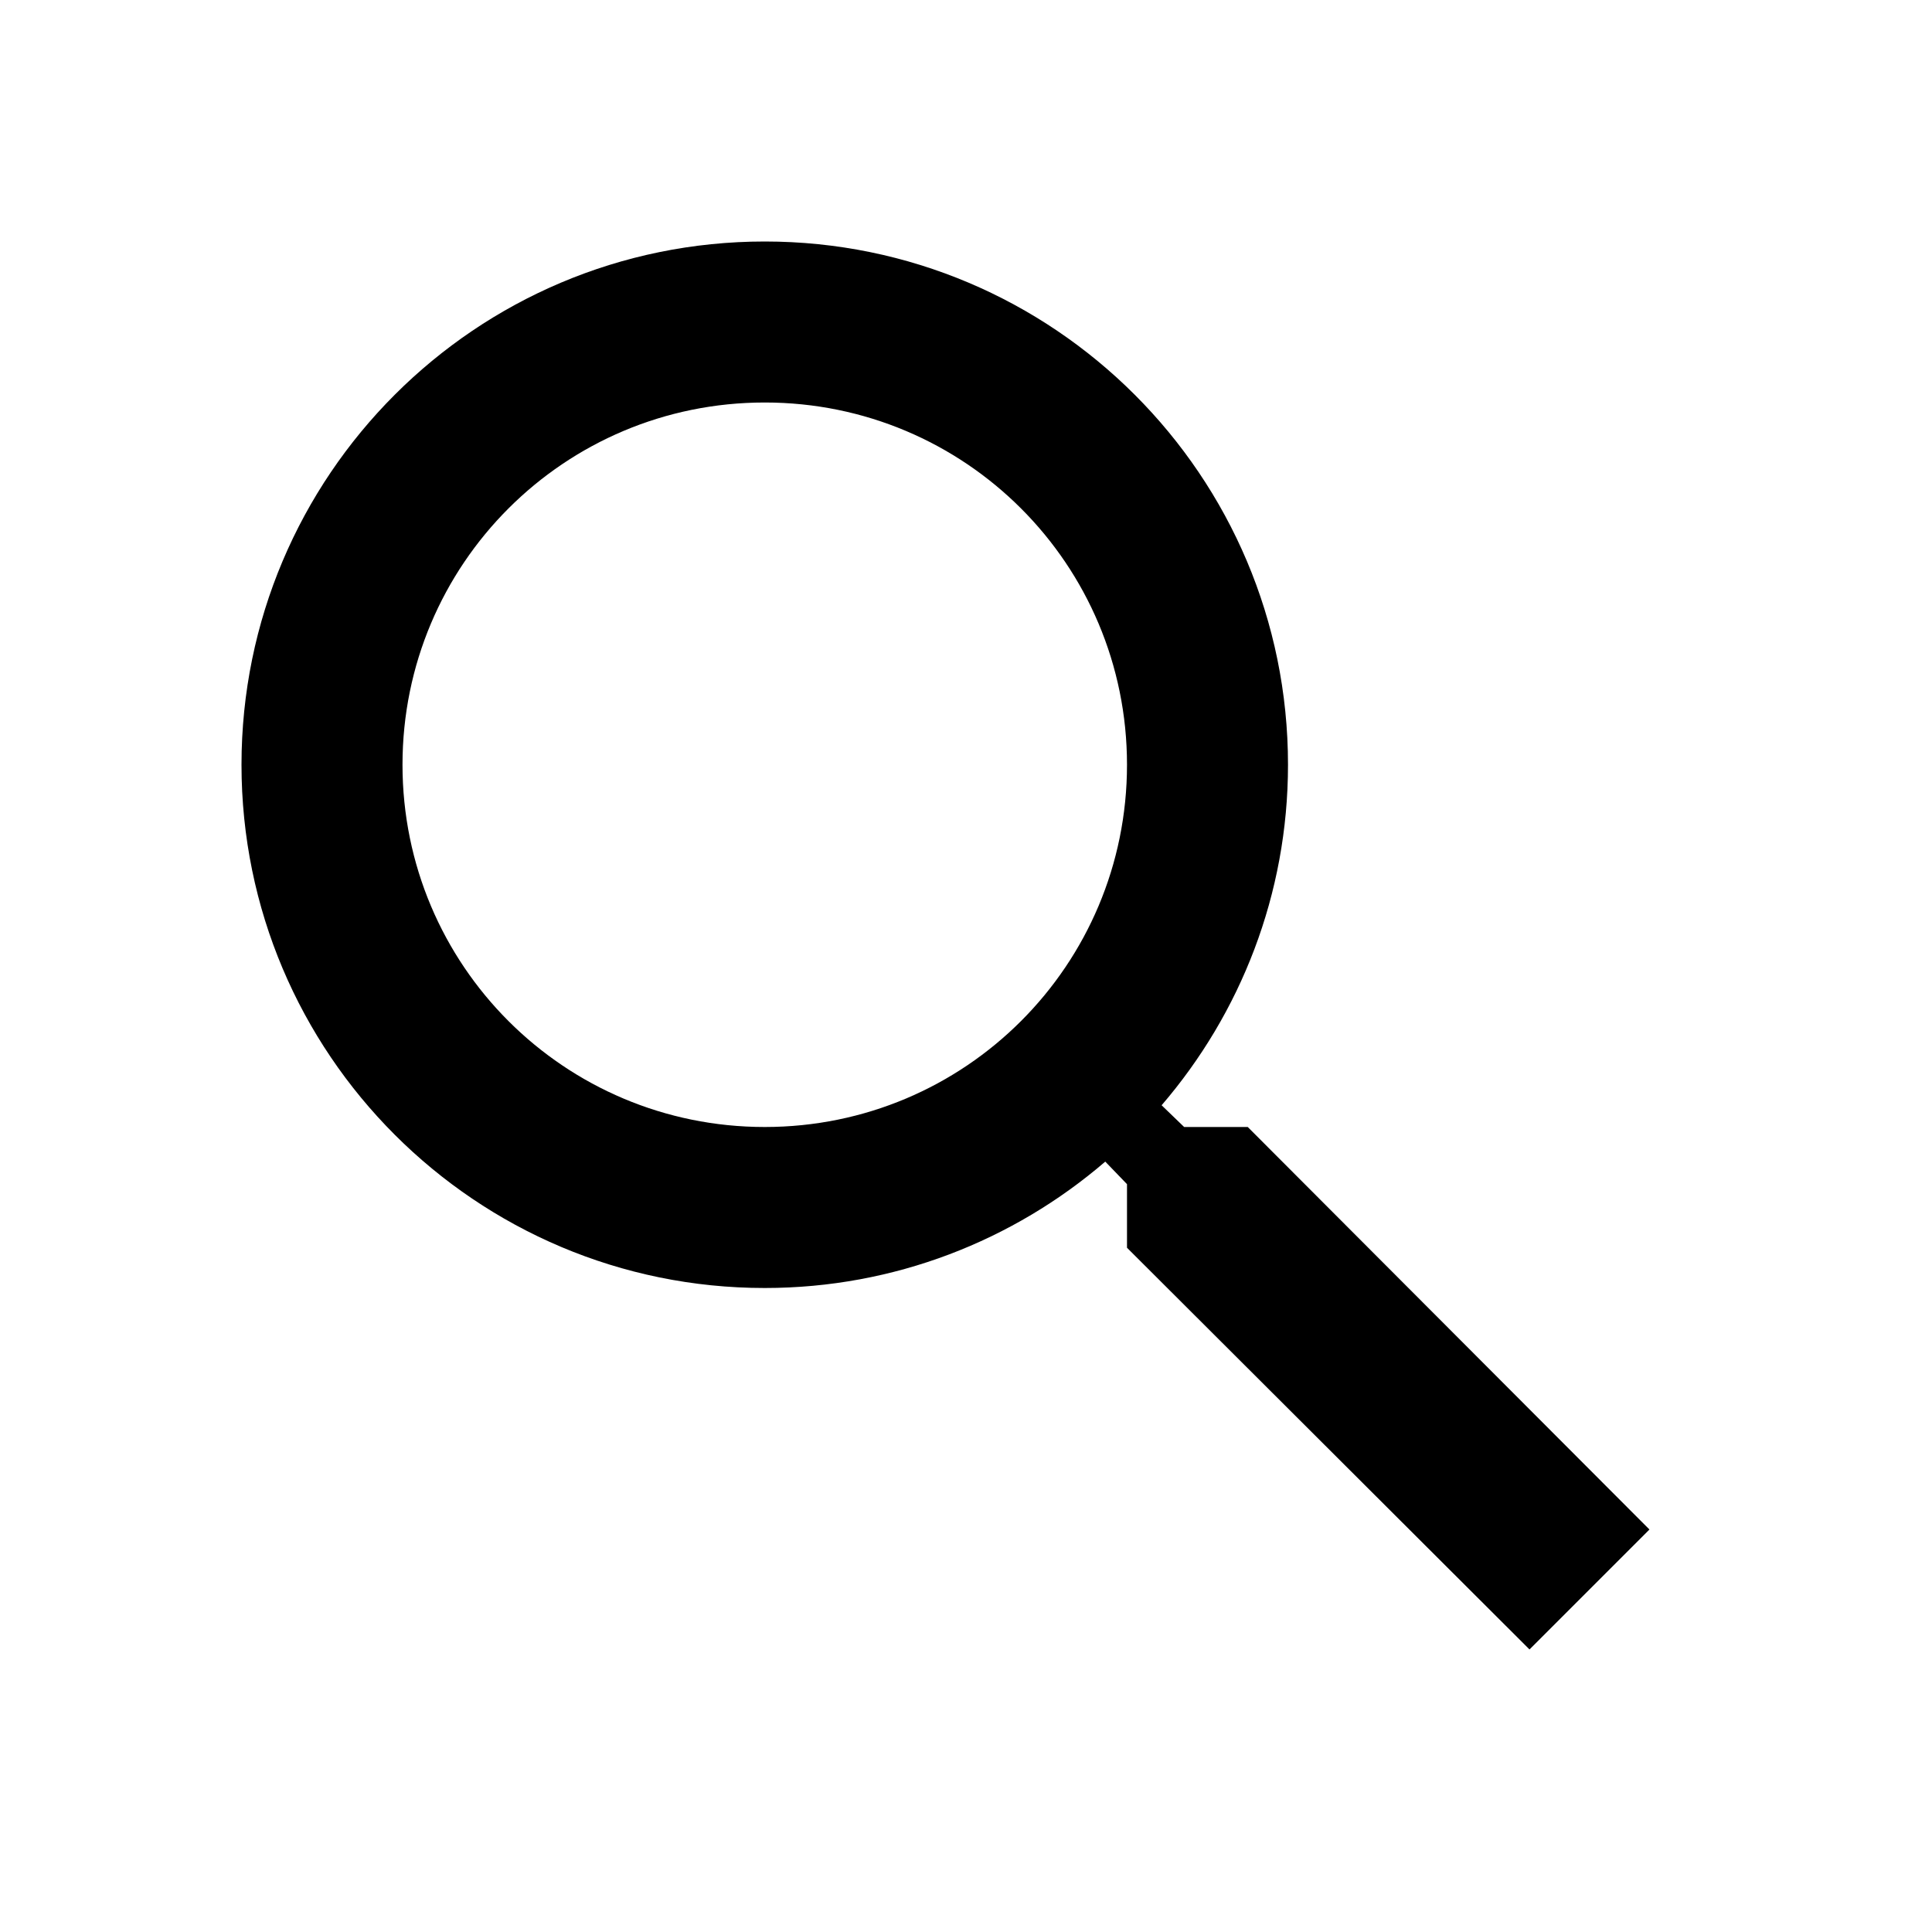
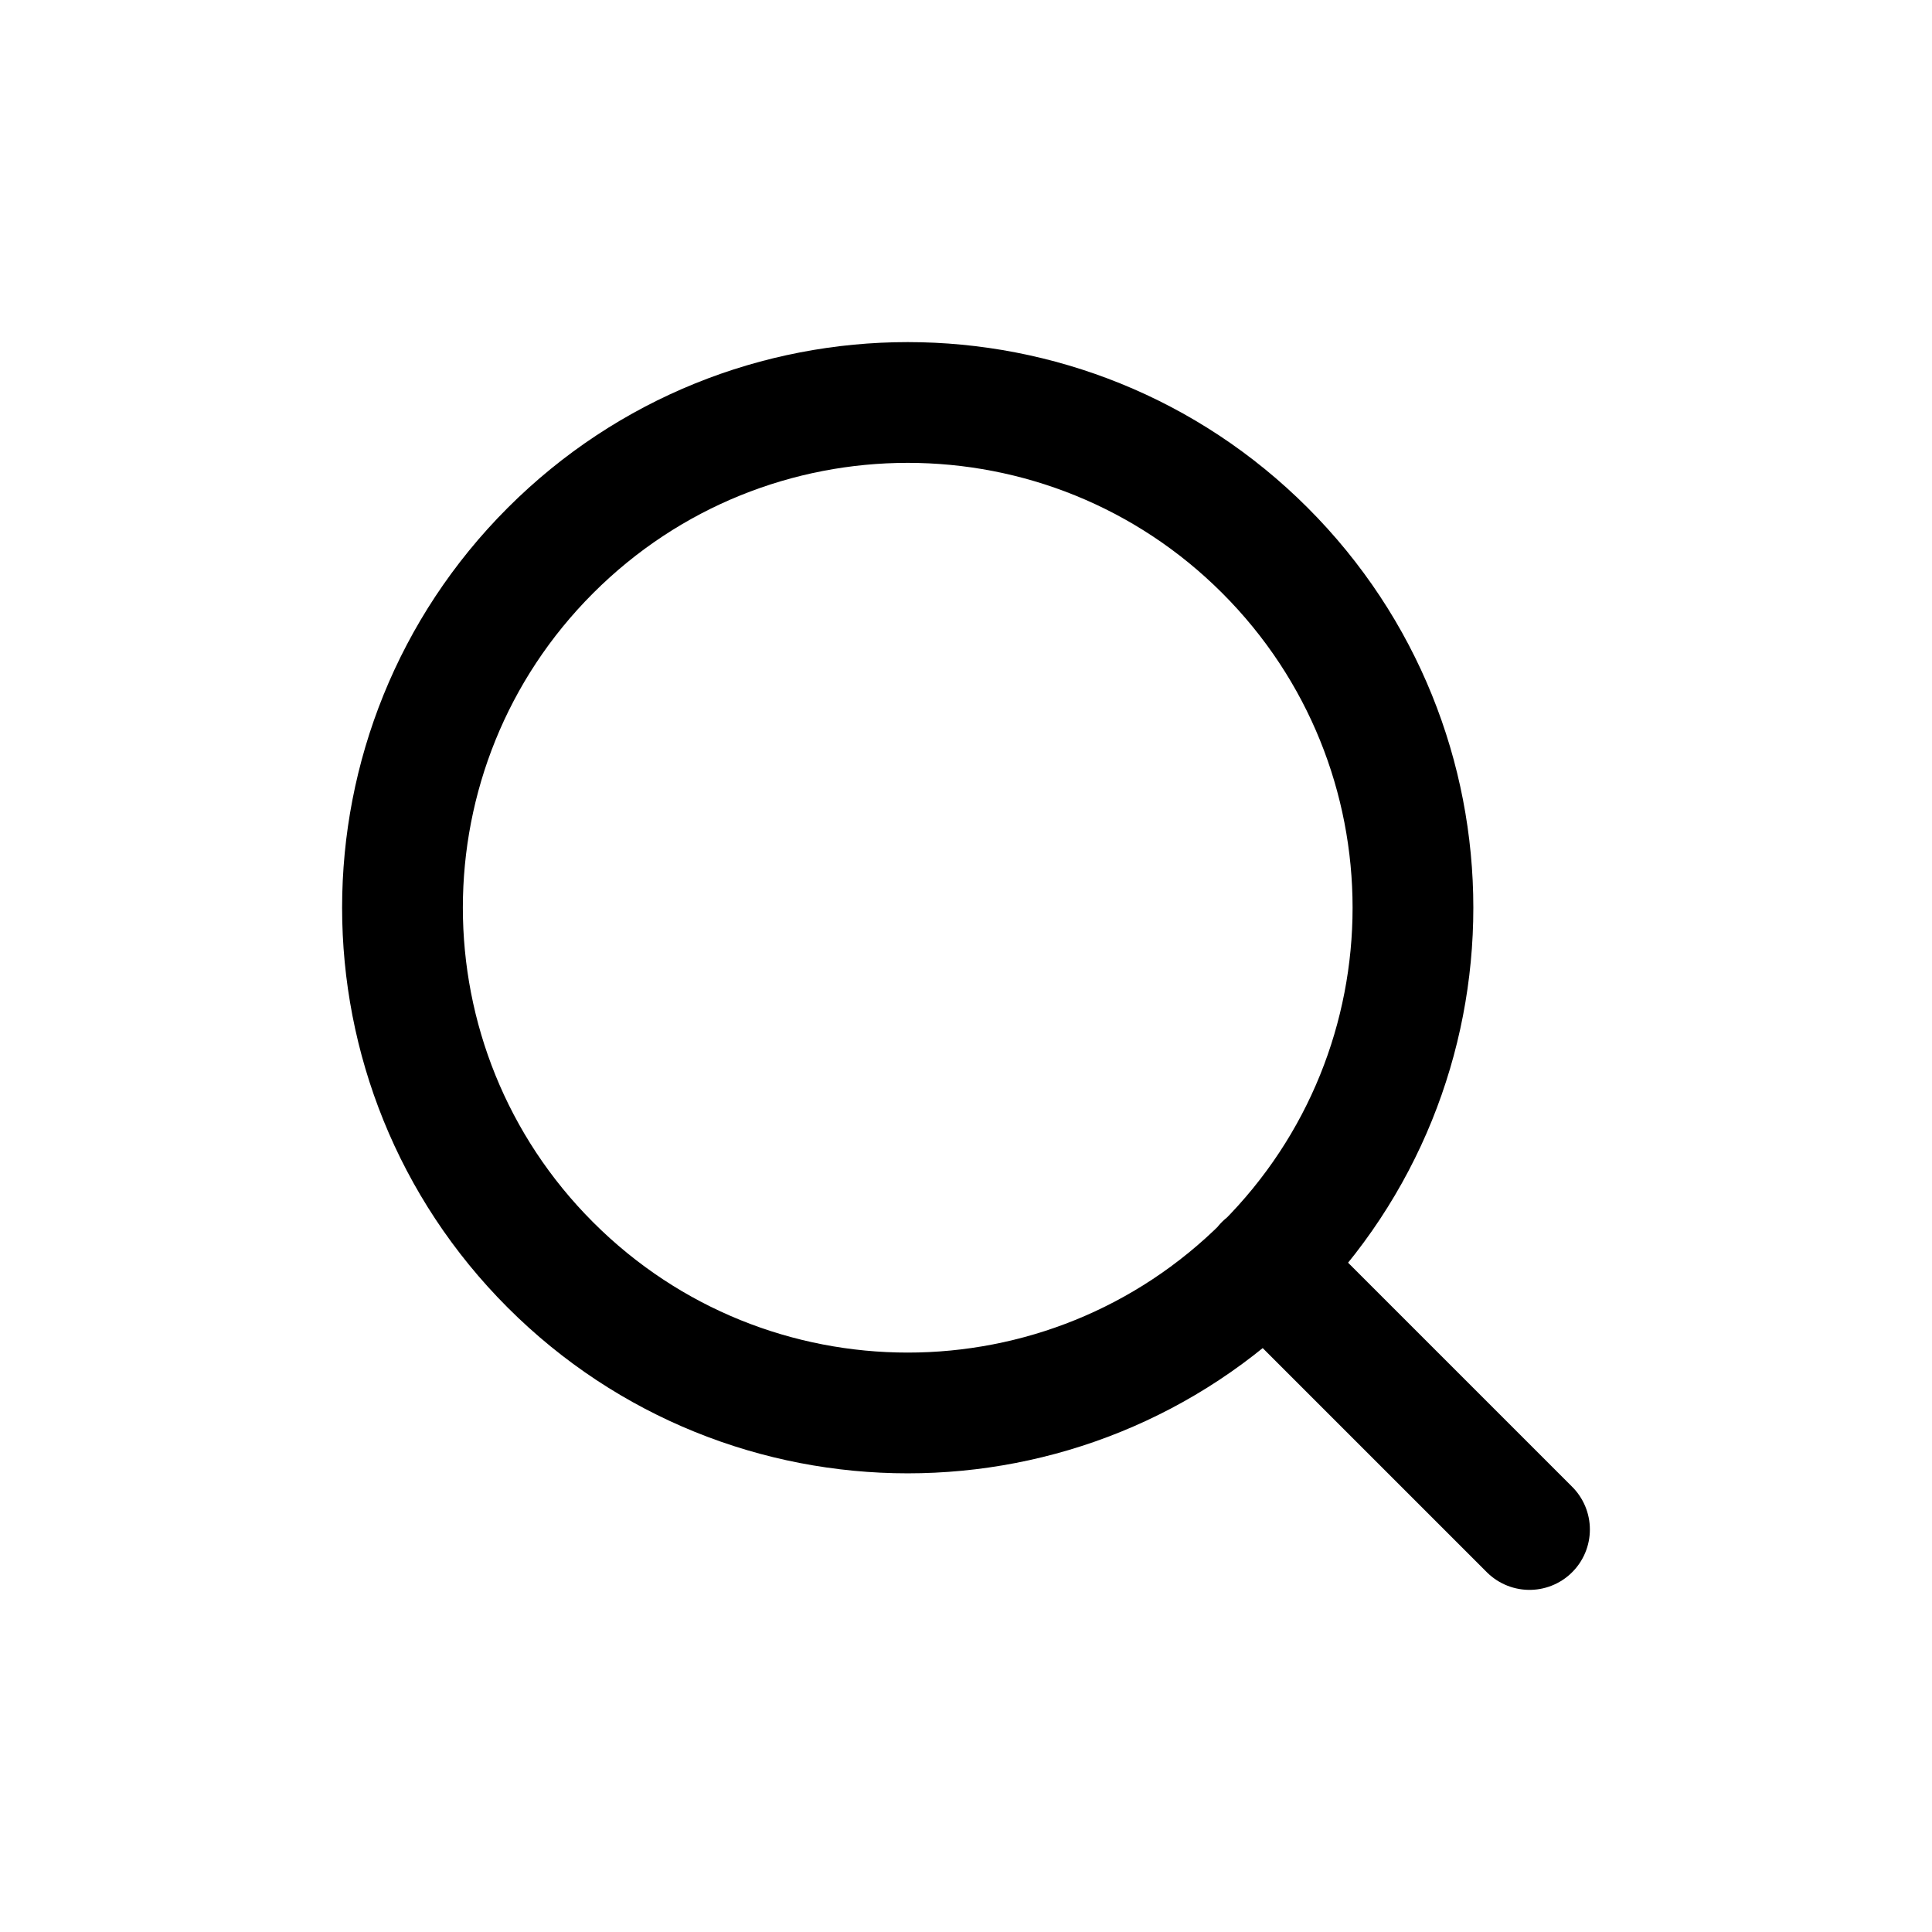
- <svg xmlns="http://www.w3.org/2000/svg" data-token-name="search" width="24" height="24" viewBox="0 0 24 24">
-   <path d="M15.5 14h-.79l-.28-.27C15.41 12.59 16 11.11 16 9.5 16 5.91 13.09 3 9.5 3S3 5.91 3 9.5 5.91 16 9.5 16c1.61 0 3.09-.59 4.23-1.57l.27.28v.79l5 4.99L20.49 19l-4.99-5zm-6 0C7.01 14 5 11.99 5 9.5S7.01 5 9.5 5 14 7.01 14 9.5 11.99 14 9.5 14z" />
-   <path d="M0 0h24v24H0z" fill="none" />
+ <svg xmlns="http://www.w3.org/2000/svg" data-token-name="search" width="24" height="24" viewBox="0 0 24 24" fill="none">
+   <path d="M19 19L15.71 15.71M15.714 6.838C18.165 9.289 18.165 13.263 15.714 15.714C13.263 18.165 9.289 18.165 6.838 15.714C4.387 13.263 4.387 9.289 6.838 6.838C9.289 4.387 13.263 4.387 15.714 6.838Z" stroke="black" stroke-width="1.5" stroke-linecap="round" stroke-linejoin="round" />
</svg>
